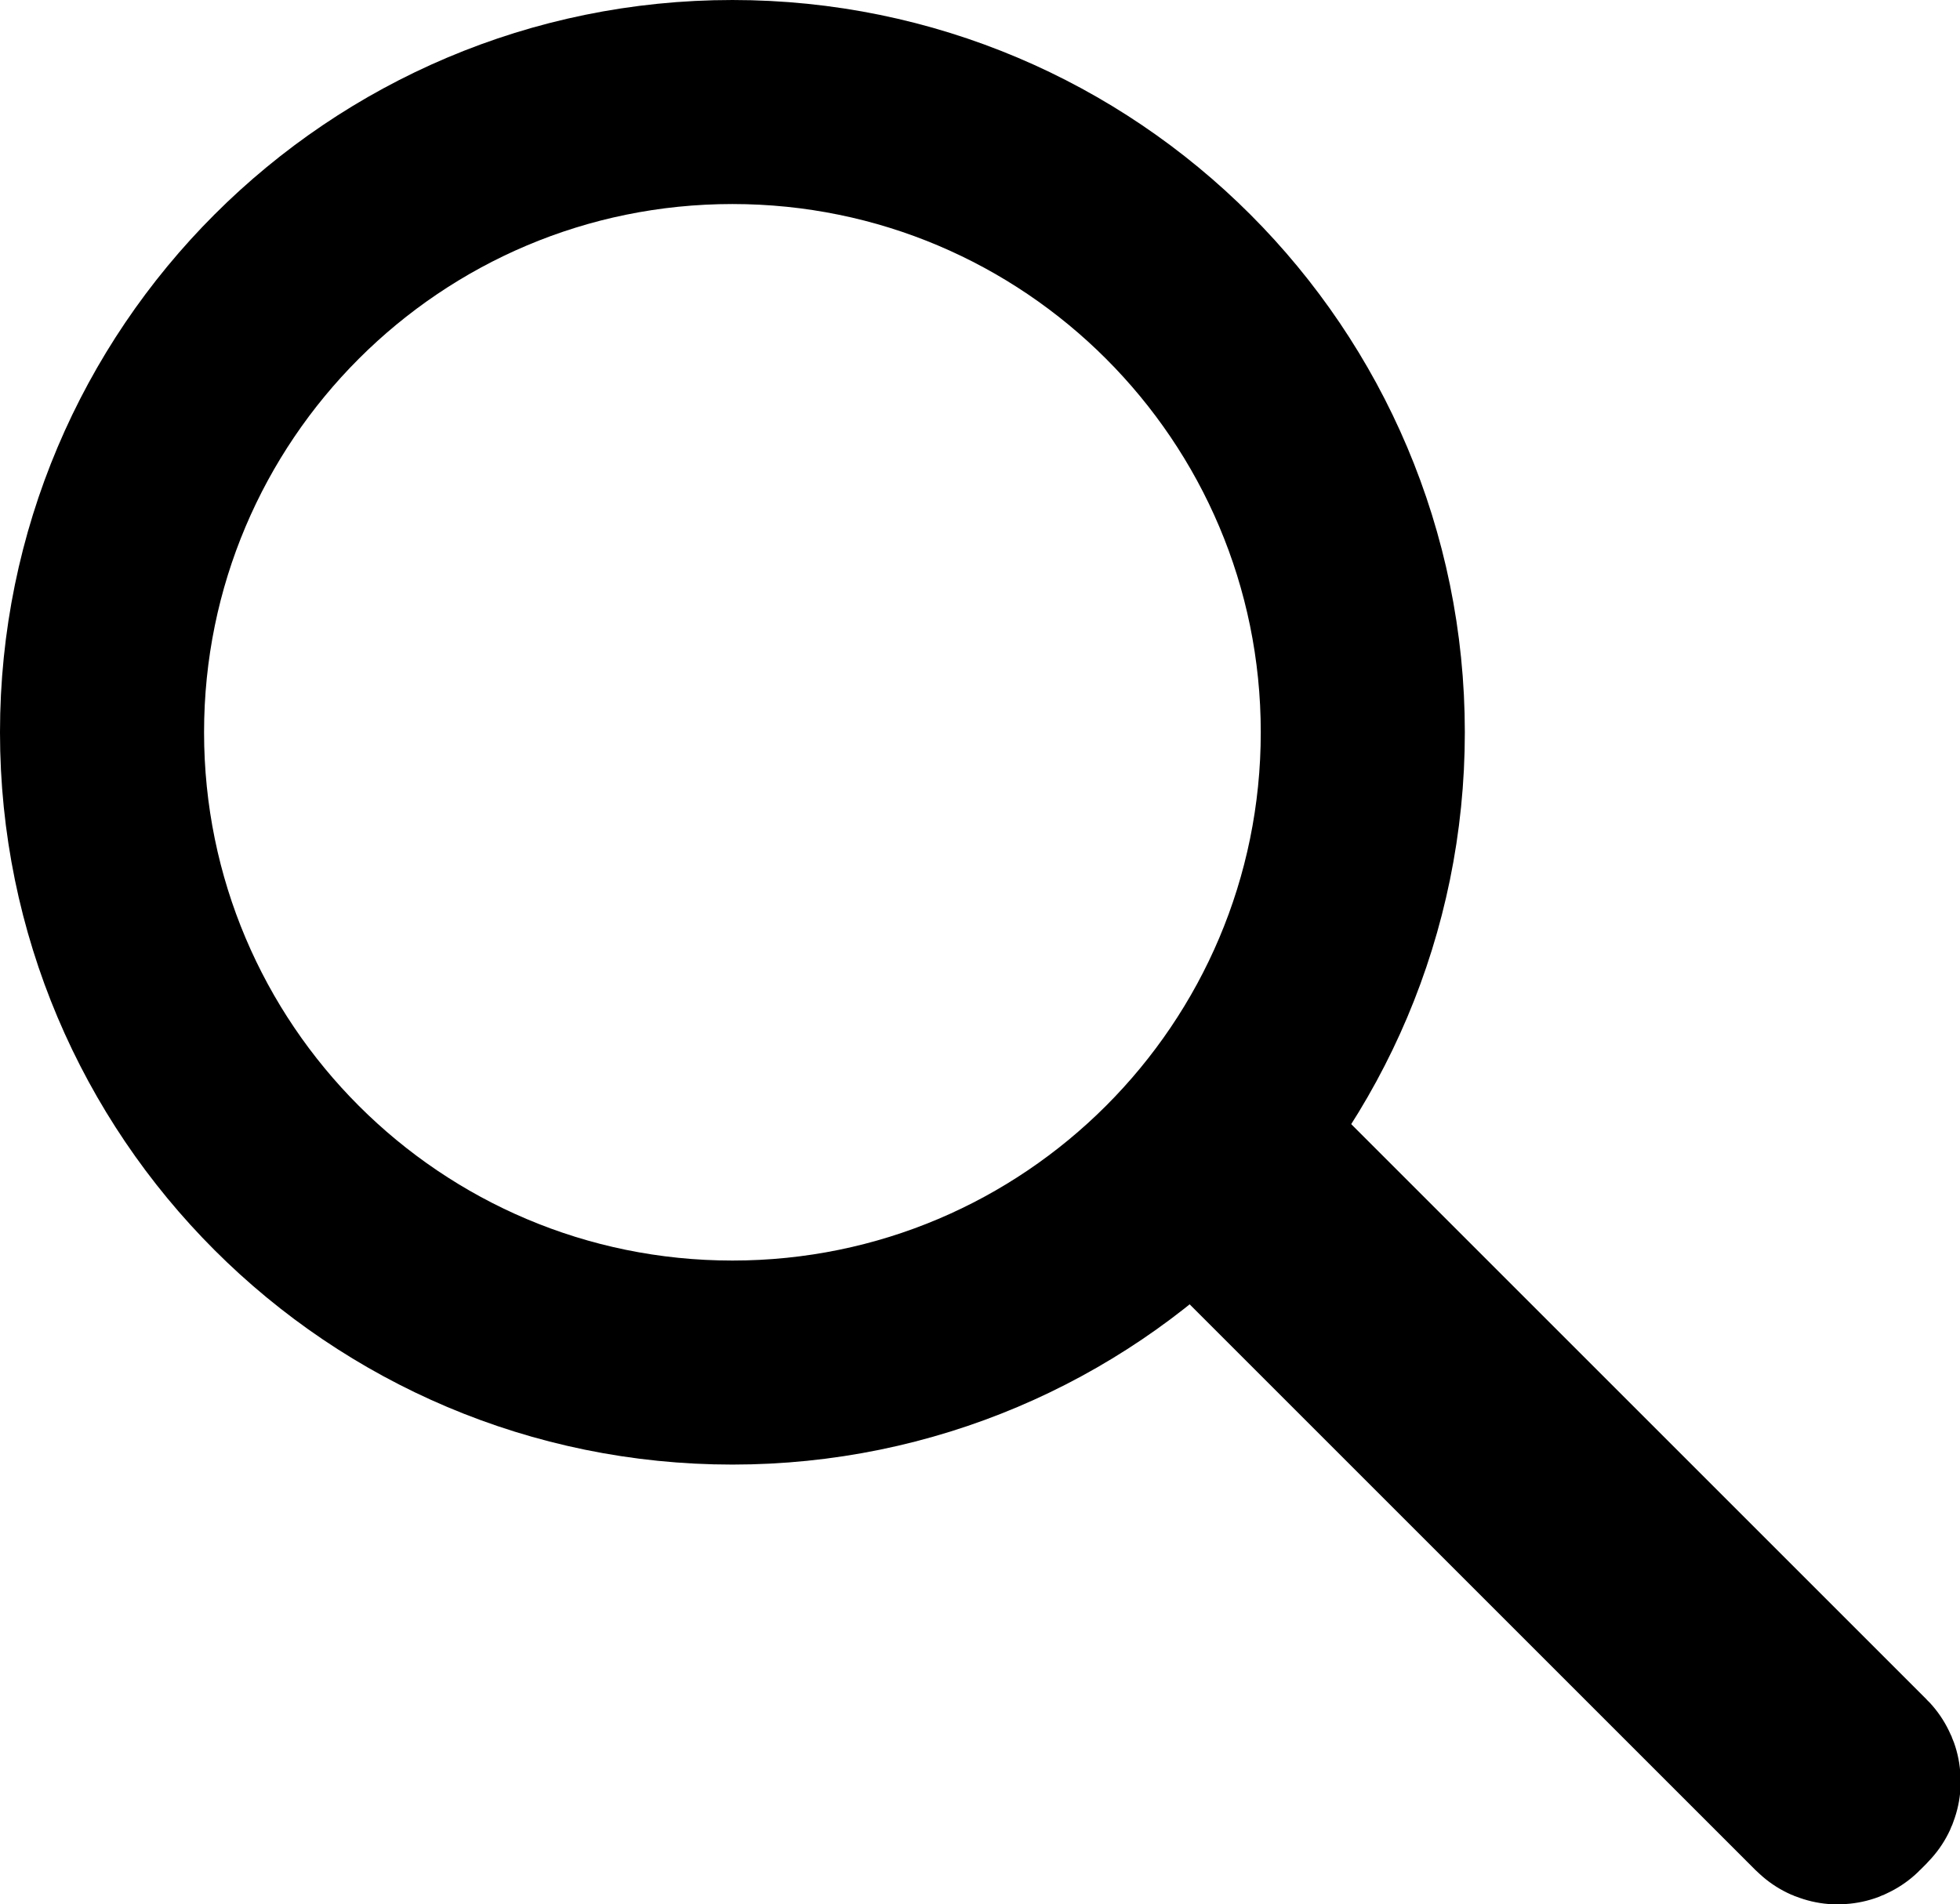
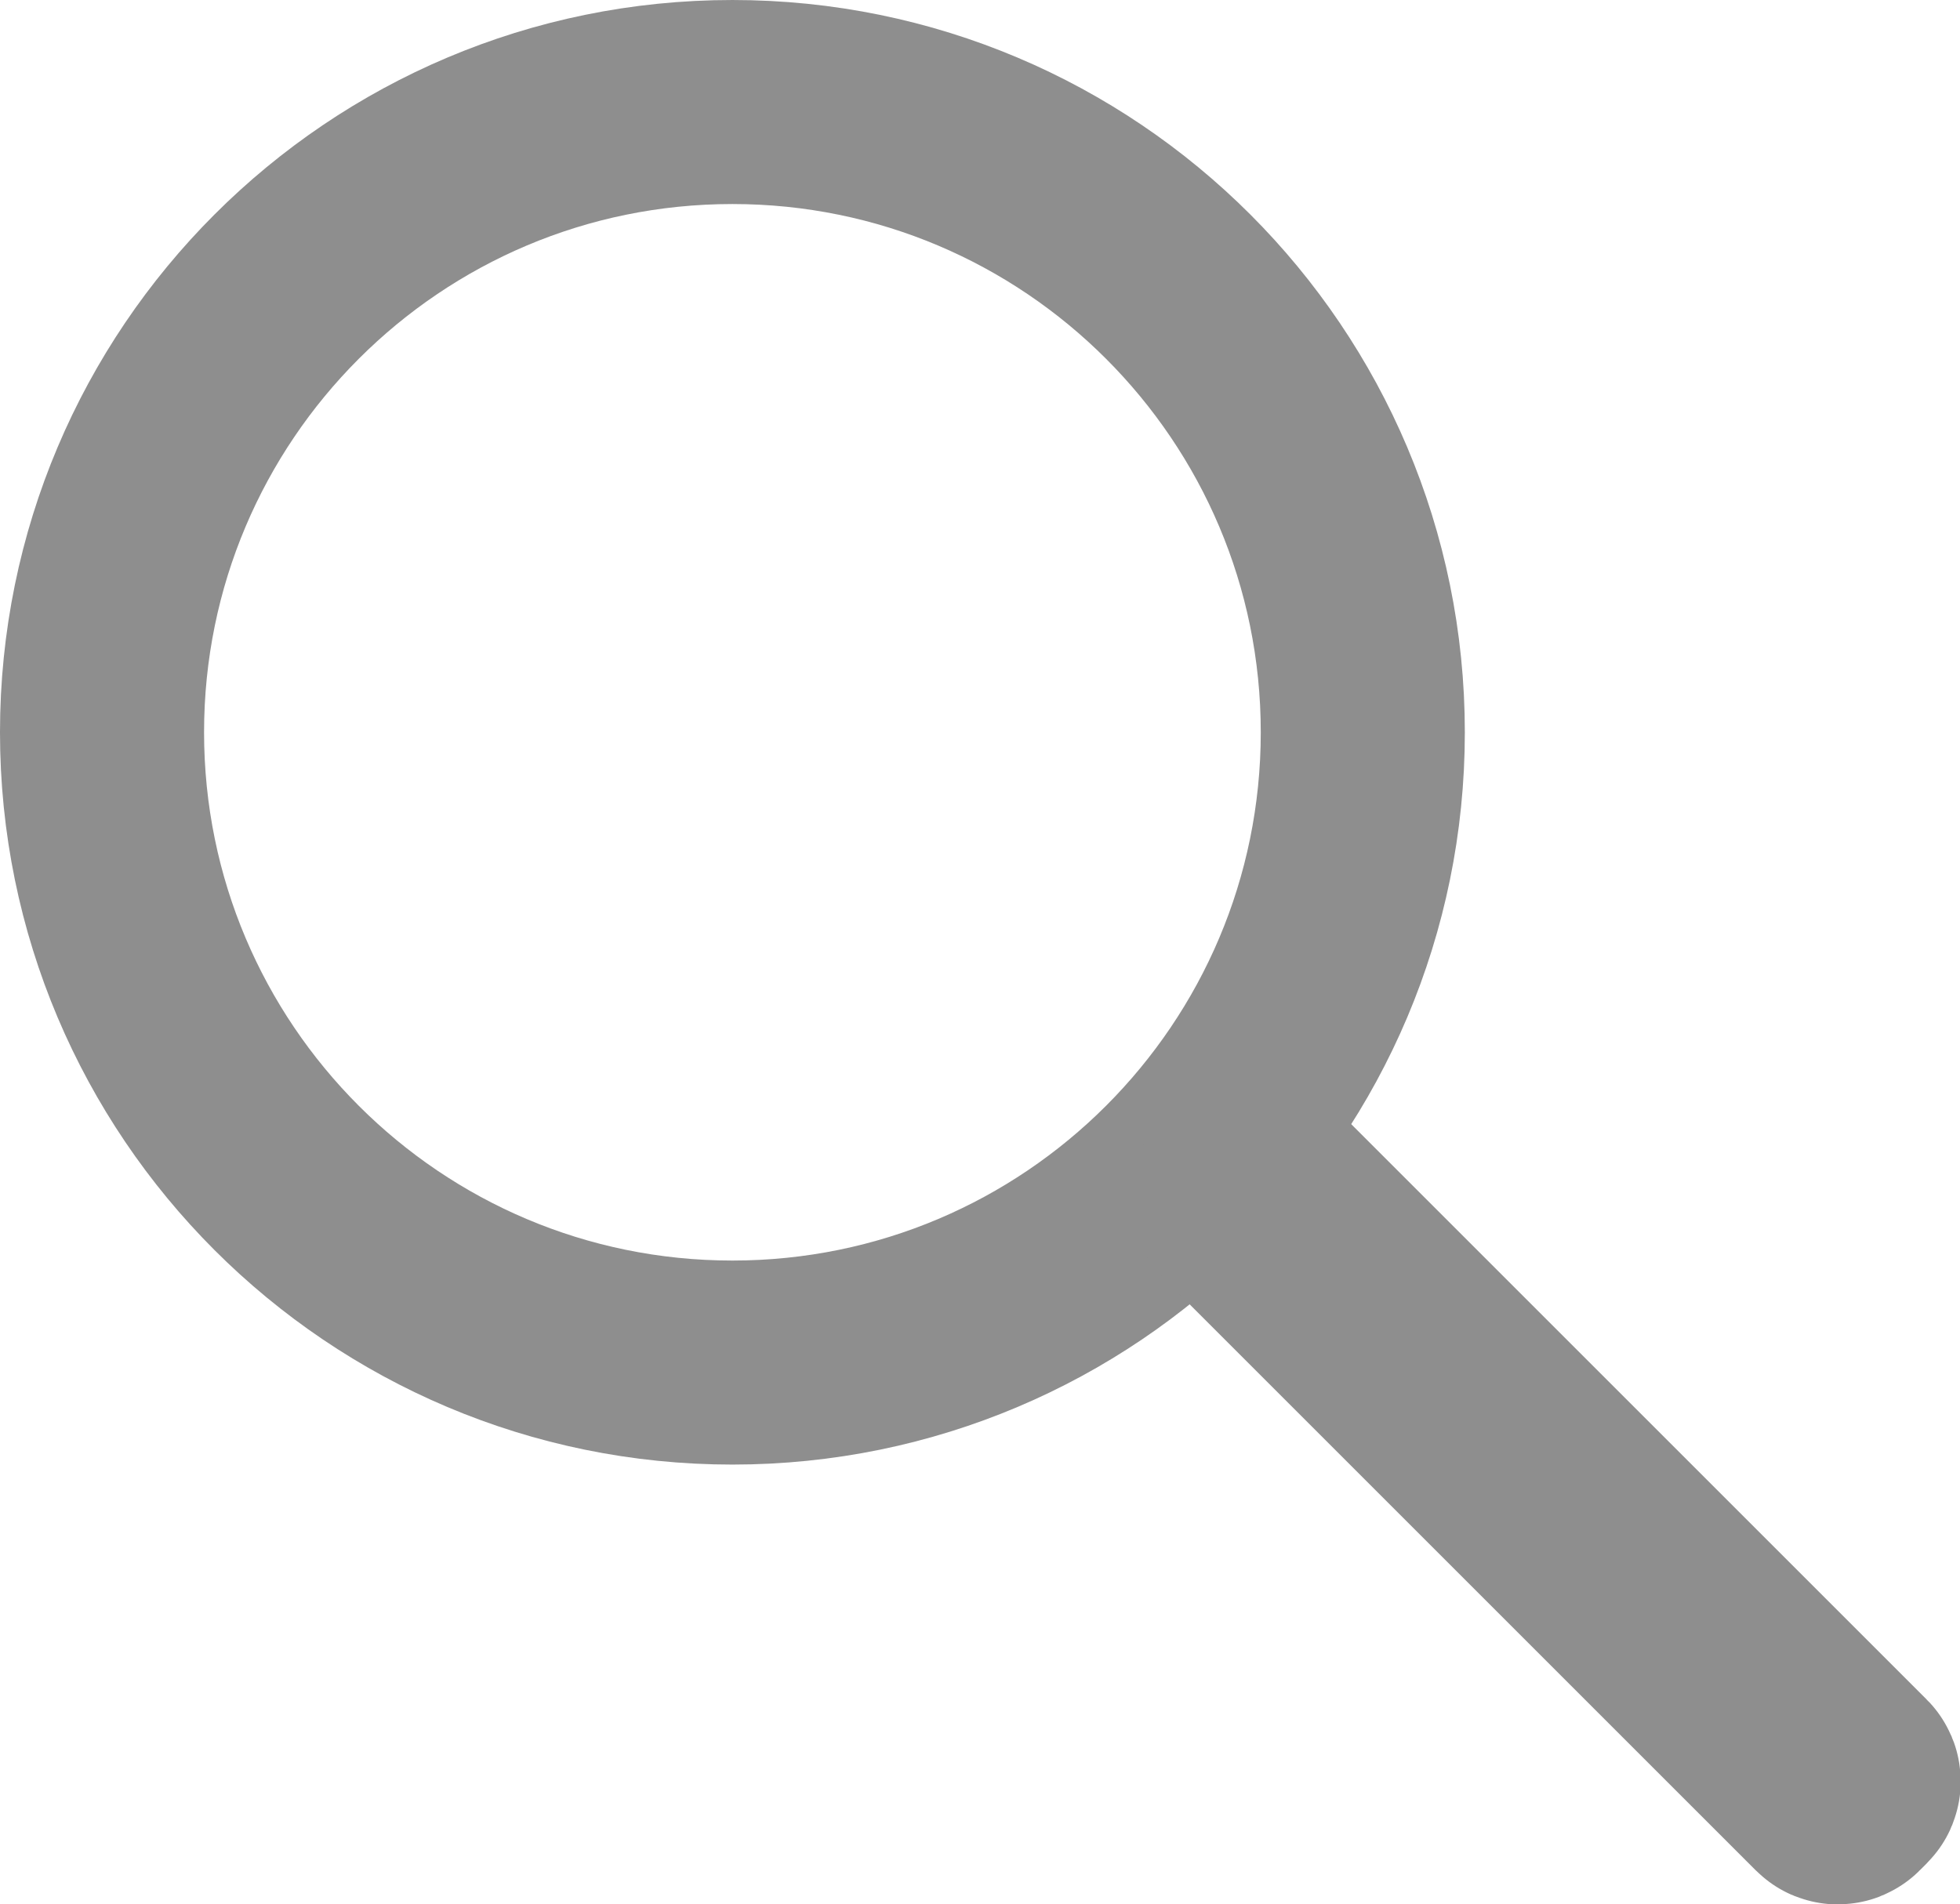
<svg xmlns="http://www.w3.org/2000/svg" width="168.706mm" height="163.886mm" viewBox="0 0 168.706 163.886" version="1.1" id="svg5">
  <defs id="defs2">
    </defs>
  <g id="layer1" transform="translate(-11.92182,-4.782399)">
-     <circle style="fill:none;fill-opacity:1;fill-rule:evenodd;stroke:#000000;stroke-width:17.565;stroke-miterlimit:4;stroke-dasharray:none;stroke-opacity:1" id="path31" cx="74.964" cy="67.825" r="54.26" />
-     <path style="fill:none;fill-opacity:1;stroke:#000000;stroke-width:19.665;stroke-miterlimit:4;stroke-dasharray:none;stroke-opacity:1" id="rect1324" width="1.139" height="72.254" x="7.886" y="160.426" d="M 8.019,160.426 H 8.893 a 0.132,0.132 45 0 1 0.132,0.132 v 71.989 A 0.132,0.132 135 0 1 8.893,232.68 H 8.019 A 0.132,0.132 45 0 1 7.886,232.547 V 160.558 a 0.132,0.132 135 0 1 0.132,-0.132 z" transform="rotate(-45)" />
+     <circle style="fill:none;fill-opacity:1;fill-rule:evenodd;stroke:#8e8e8e;stroke-width:17.565;stroke-miterlimit:4;stroke-dasharray:none;stroke-opacity:1" id="path31" cx="74.964" cy="67.825" r="54.26" />
+     <path style="fill:none;fill-opacity:1;stroke:#8e8e8e;stroke-width:19.665;stroke-miterlimit:4;stroke-dasharray:none;stroke-opacity:1" id="rect1324" width="1.139" height="72.254" x="7.886" y="160.426" d="M 8.019,160.426 H 8.893 a 0.132,0.132 45 0 1 0.132,0.132 v 71.989 A 0.132,0.132 135 0 1 8.893,232.68 H 8.019 A 0.132,0.132 45 0 1 7.886,232.547 V 160.558 a 0.132,0.132 135 0 1 0.132,-0.132 z" transform="rotate(-45)" />
  </g>
</svg>
